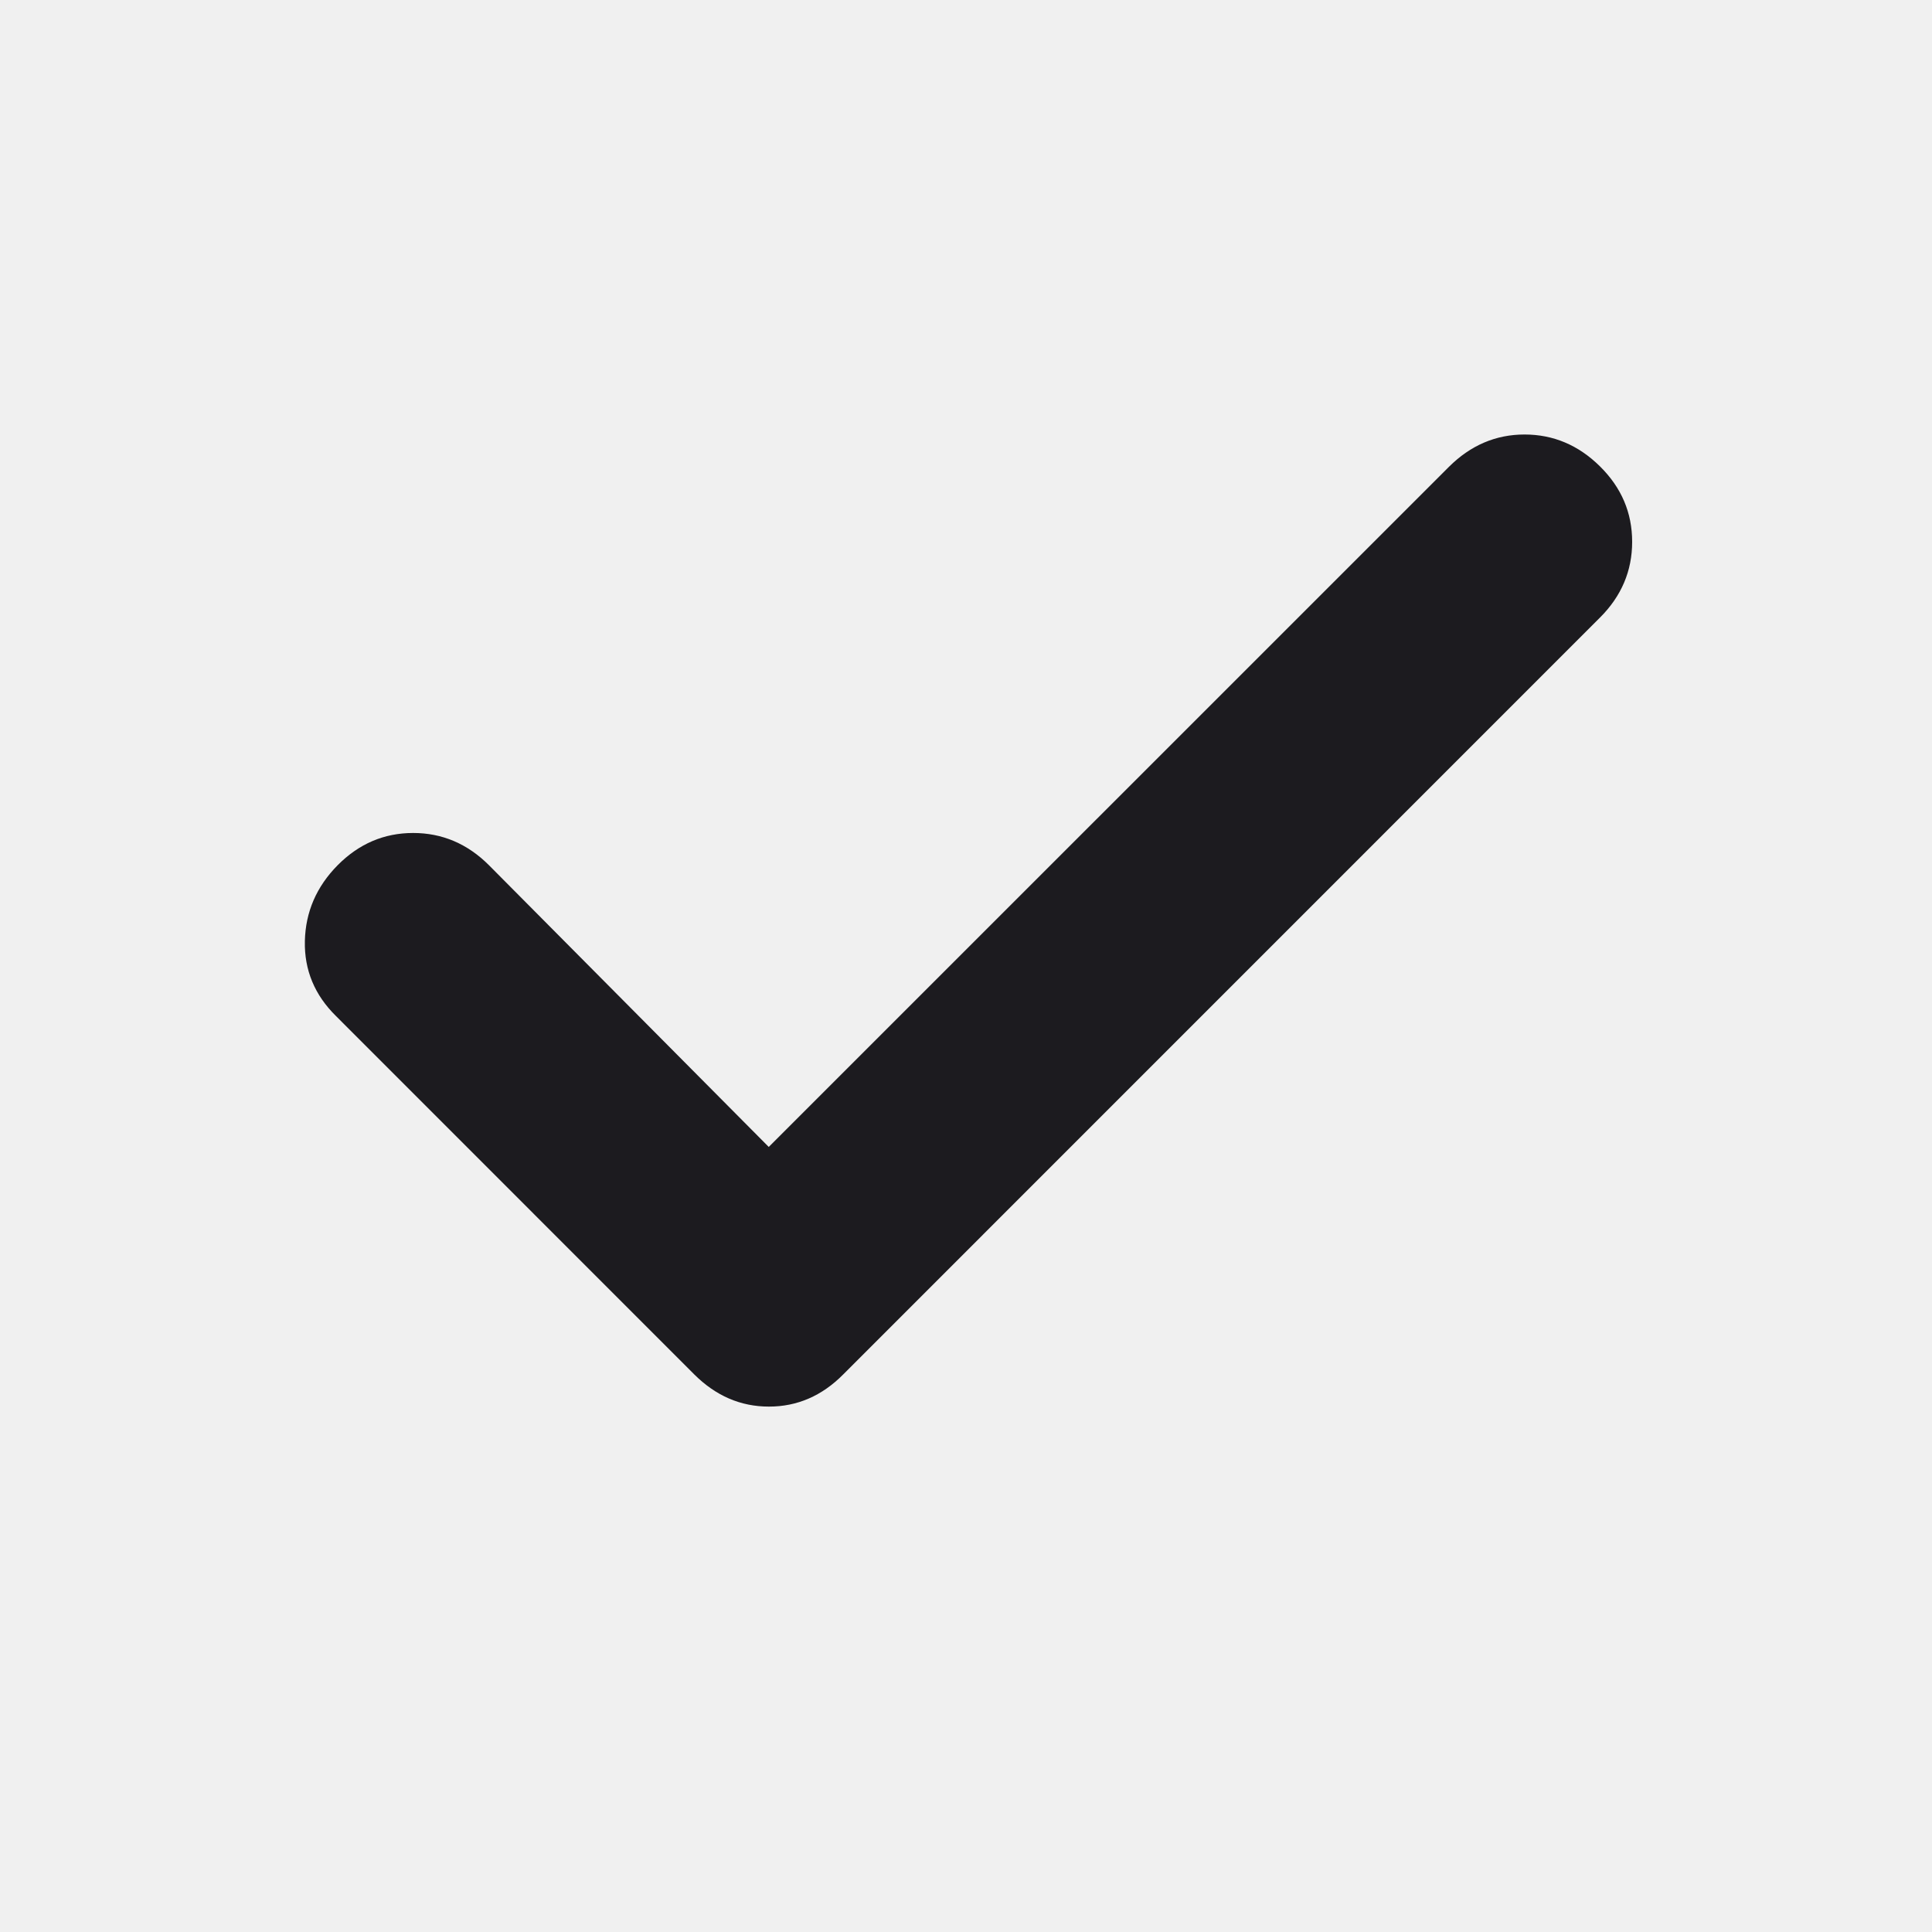
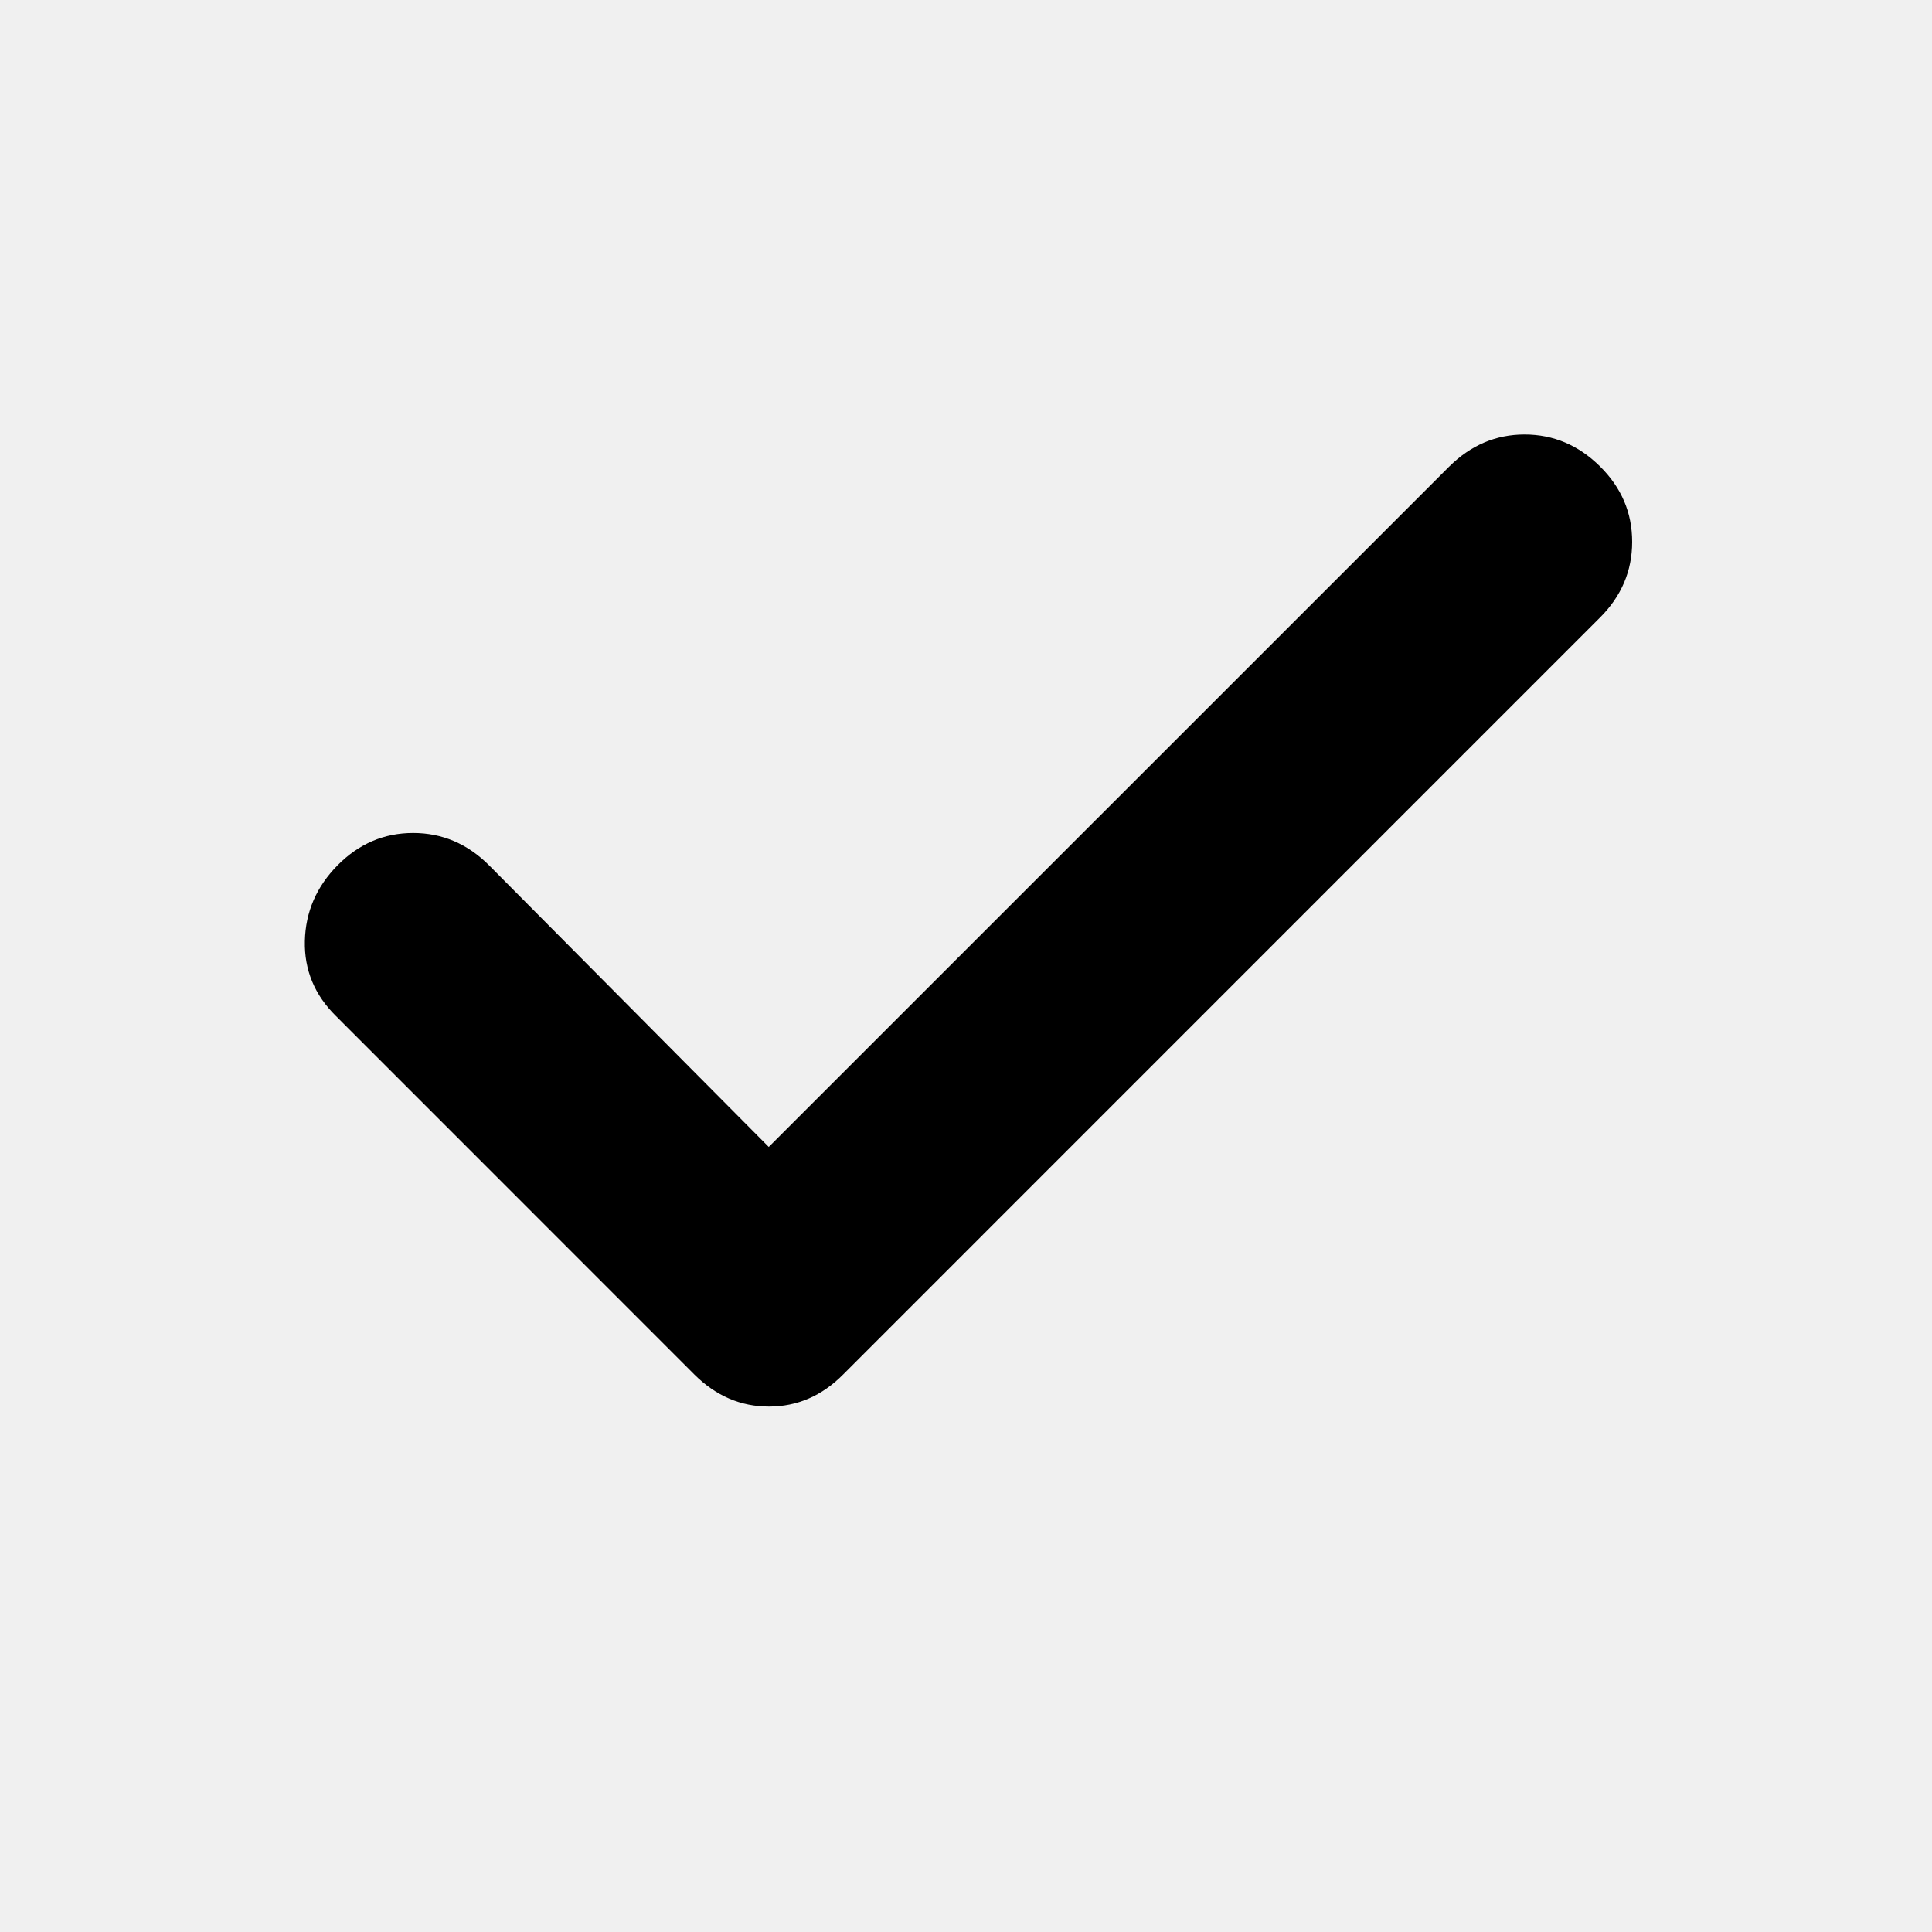
<svg xmlns="http://www.w3.org/2000/svg" width="20" height="20" viewBox="0 0 20 20" fill="none">
  <g clip-path="url(#clip0_234_182)">
    <mask id="mask0_234_182" style="mask-type:alpha" maskUnits="userSpaceOnUse" x="0" y="0" width="24" height="24">
-       <rect width="23.083" height="23.083" fill="#D9D9D9" />
+       <rect width="23.083" height="23.083" fill="currentColor" />
    </mask>
    <g mask="url(#mask0_234_182)">
-       <path d="M7.958 11.873L15 4.832C15.223 4.61 15.484 4.498 15.782 4.498C16.08 4.498 16.34 4.608 16.562 4.827C16.785 5.047 16.896 5.307 16.896 5.609C16.896 5.91 16.785 6.172 16.562 6.394L8.729 14.228C8.509 14.45 8.253 14.561 7.96 14.561C7.667 14.561 7.41 14.45 7.187 14.228L3.479 10.519C3.257 10.301 3.149 10.041 3.156 9.741C3.163 9.44 3.276 9.179 3.495 8.957C3.715 8.735 3.975 8.623 4.277 8.623C4.578 8.623 4.84 8.735 5.062 8.957L7.958 11.873Z" fill="#1C1B1F" />
+       <path d="M7.958 11.873L15 4.832C15.223 4.61 15.484 4.498 15.782 4.498C16.08 4.498 16.34 4.608 16.562 4.827C16.785 5.047 16.896 5.307 16.896 5.609C16.896 5.91 16.785 6.172 16.562 6.394L8.729 14.228C8.509 14.45 8.253 14.561 7.96 14.561C7.667 14.561 7.41 14.45 7.187 14.228L3.479 10.519C3.257 10.301 3.149 10.041 3.156 9.741C3.163 9.44 3.276 9.179 3.495 8.957C3.715 8.735 3.975 8.623 4.277 8.623C4.578 8.623 4.84 8.735 5.062 8.957L7.958 11.873Z" fill="currentColor" />
    </g>
  </g>
  <defs>
    <clipPath id="clip0_234_182">
      <rect width="20" height="20" fill="white" />
    </clipPath>
  </defs>
</svg>
